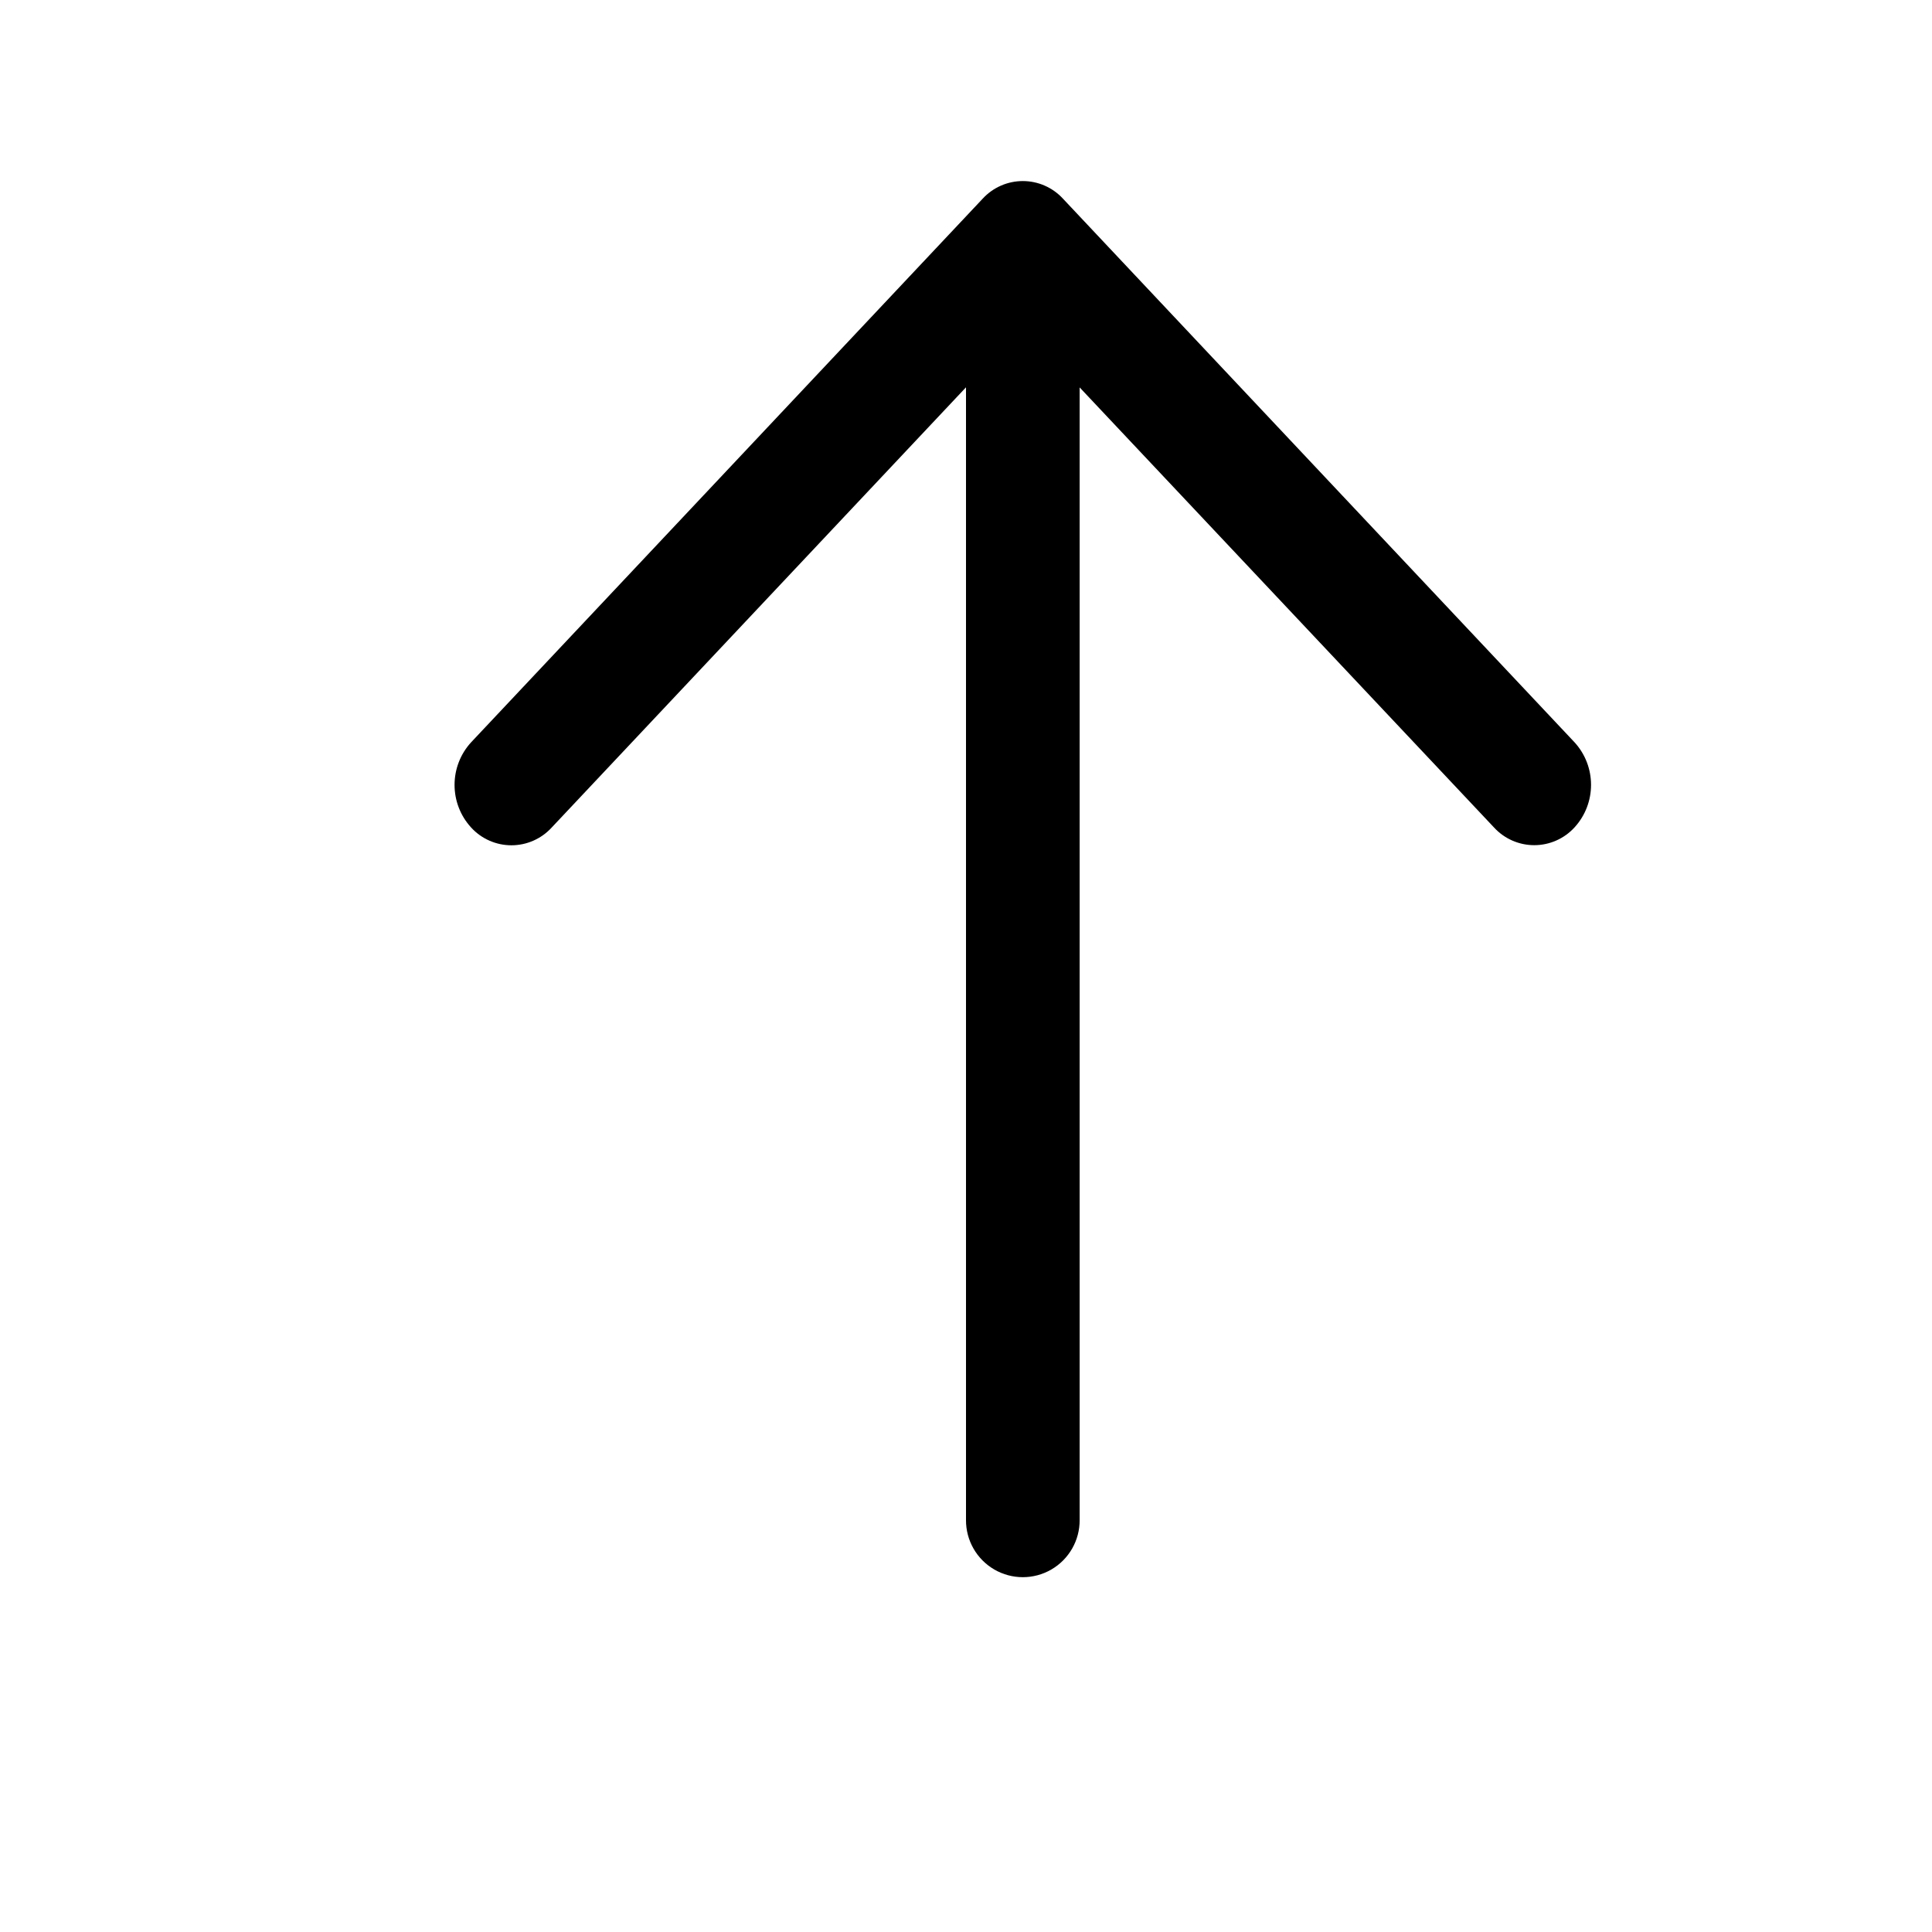
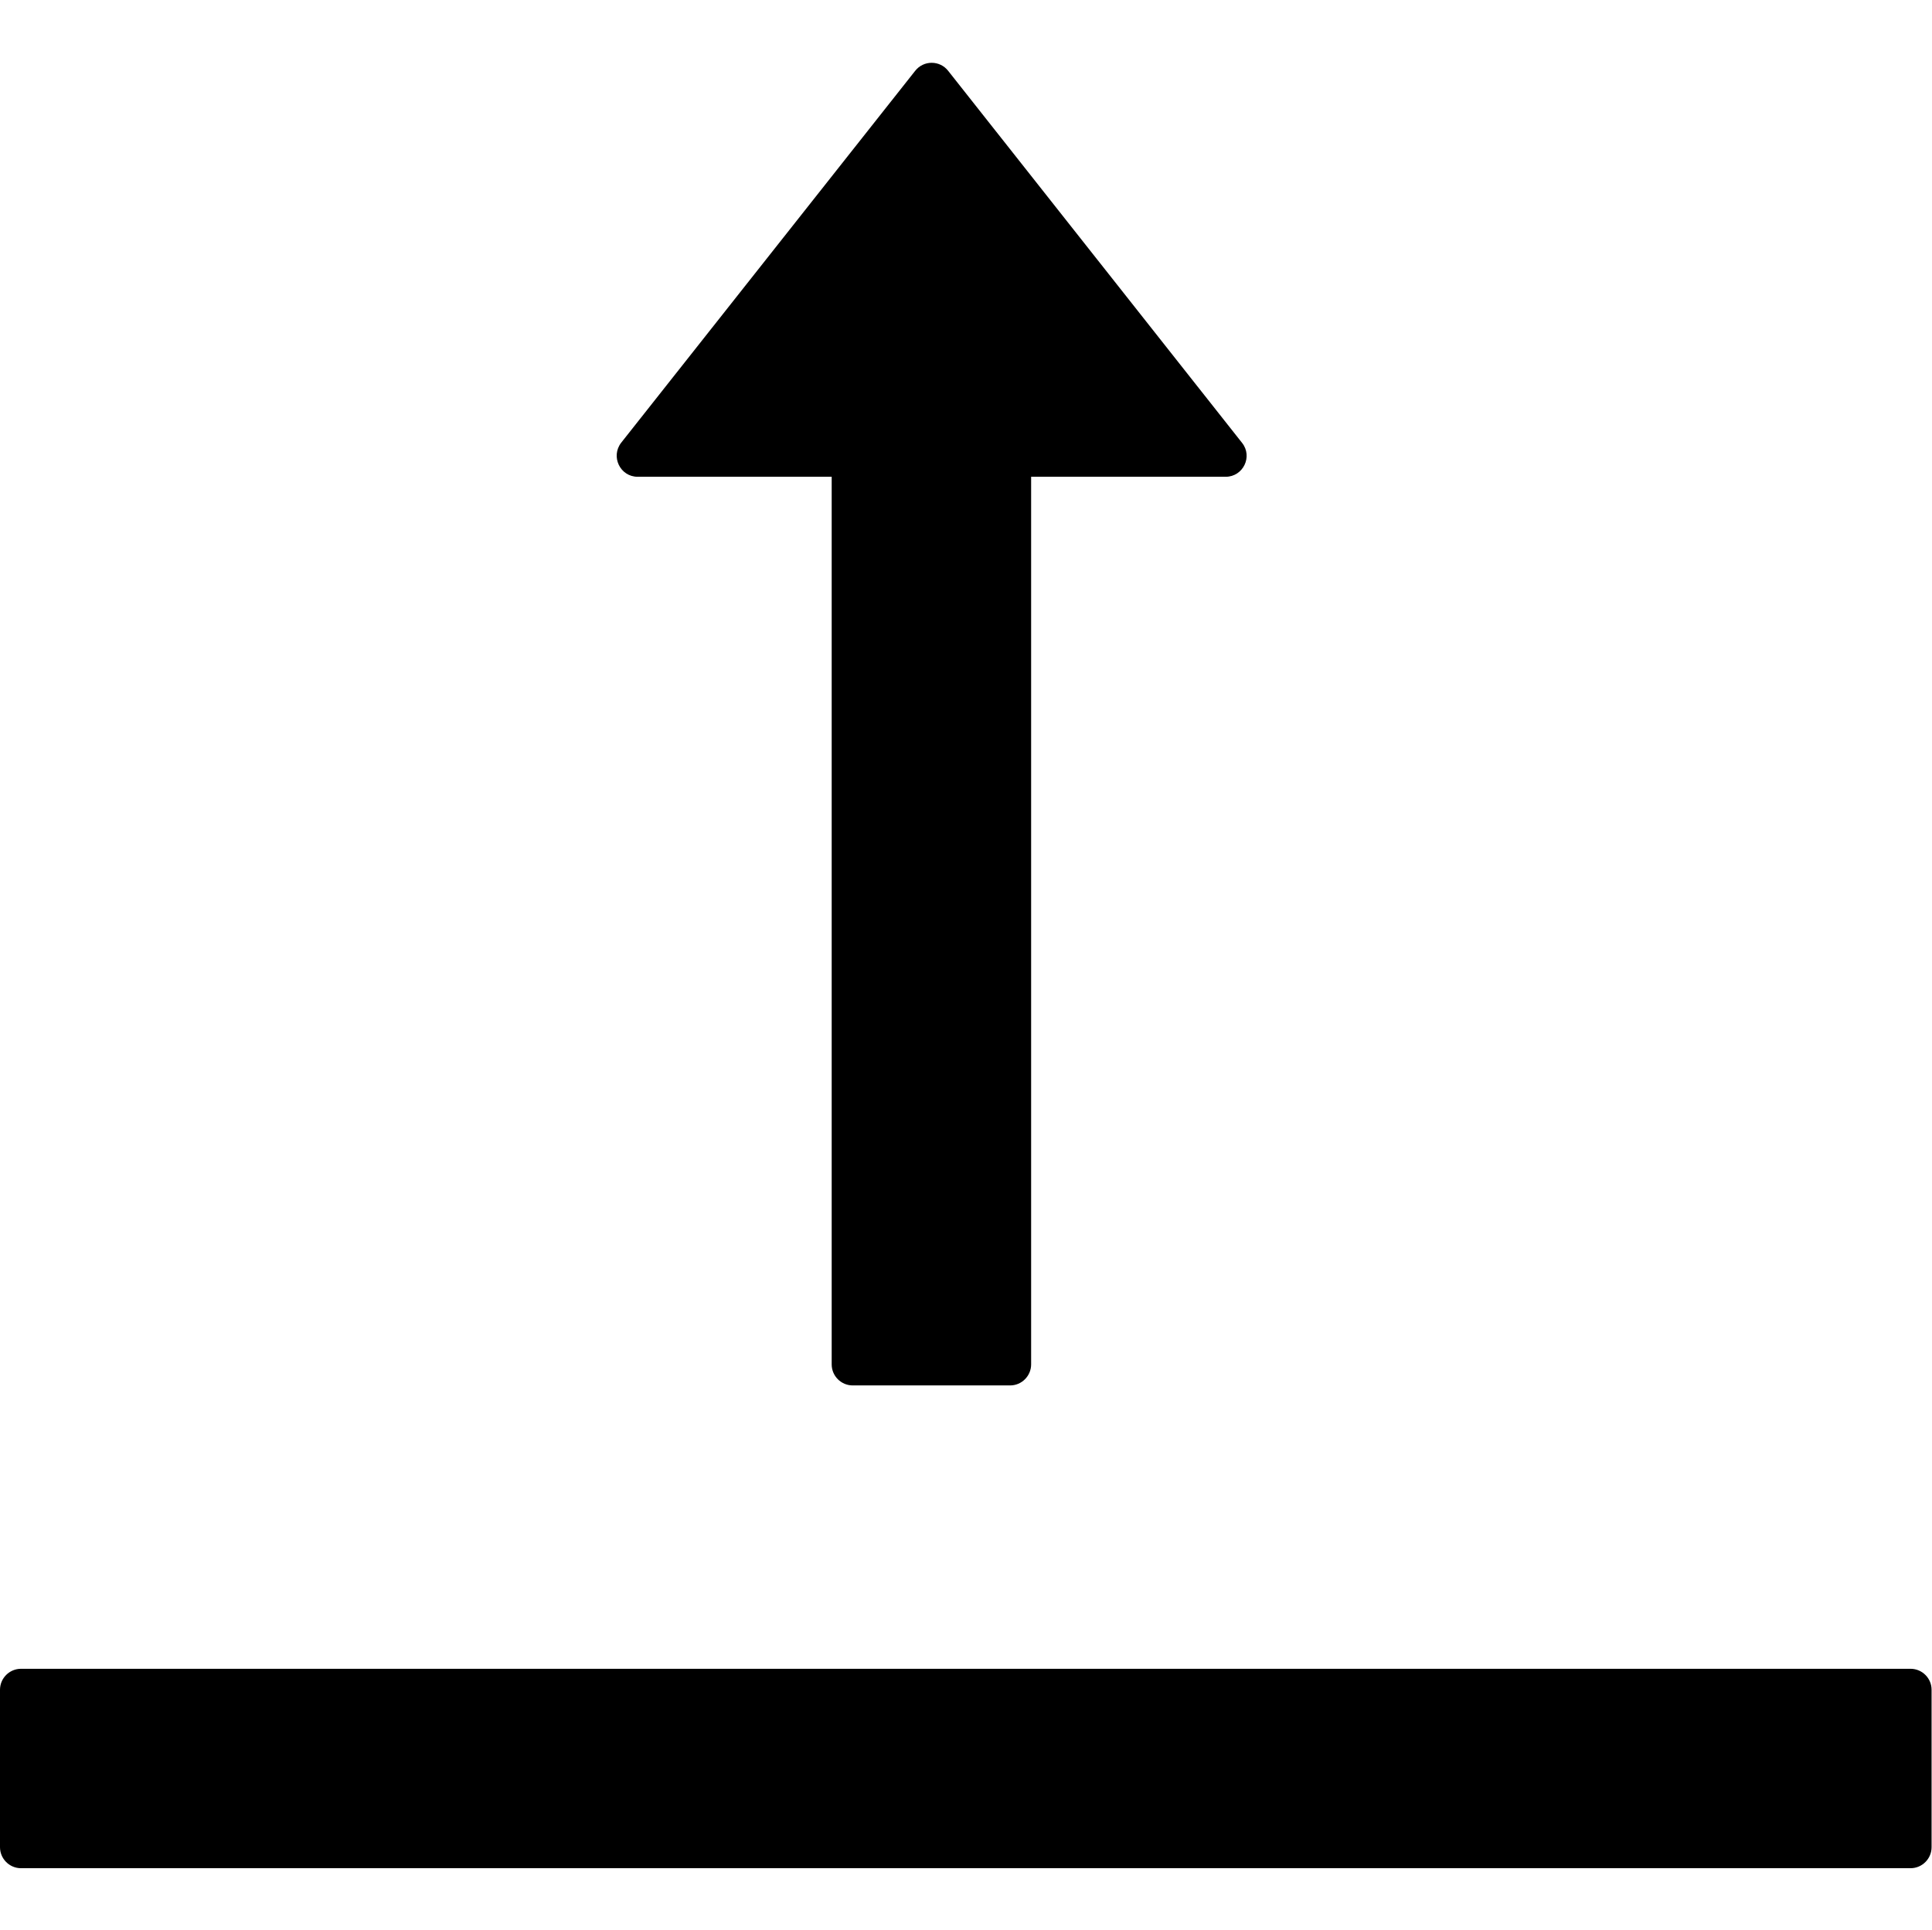
- <svg xmlns="http://www.w3.org/2000/svg" width="32" height="32" viewBox="0 0 1024 1024">
-   <path fill="currentColor" d="M572.235 205.282v600.365a30.118 30.118 0 1 1-60.235 0V205.282L292.382 438.633a28.913 28.913 0 0 1-42.646 0a33.43 33.43 0 0 1 0-45.236l271.058-288.045a28.913 28.913 0 0 1 42.647 0L834.5 393.397a33.43 33.43 0 0 1 0 45.176a28.913 28.913 0 0 1-42.647 0l-219.618-233.23z" />
+ <svg xmlns="http://www.w3.org/2000/svg" t="1704702652534" class="icon" viewBox="0 0 1025 1024" version="1.1" p-id="4194" width="200.195" height="200">
+   <path d="M1013.647 885.565H11.131c-6.124 0-11.131 5.007-11.131 11.141v83.538c0 6.124 5.007 11.141 11.131 11.141h1002.506c6.134 0 11.141-5.018 11.141-11.141v-83.538c0.01-6.124-4.997-11.141-11.131-11.141zM338.34 253.01h102.902v471.04c0 6.124 5.007 11.141 11.141 11.141h83.538c6.124 0 11.131-5.018 11.131-11.141v-471.04h103.178c9.329 0 14.479-10.721 8.765-17.961L503.06 37.612c-4.454-5.714-13.087-5.714-17.541 0L329.574 234.916c-5.714 7.373-0.563 18.094 8.765 18.094z m0 0" p-id="4195" />
</svg>
